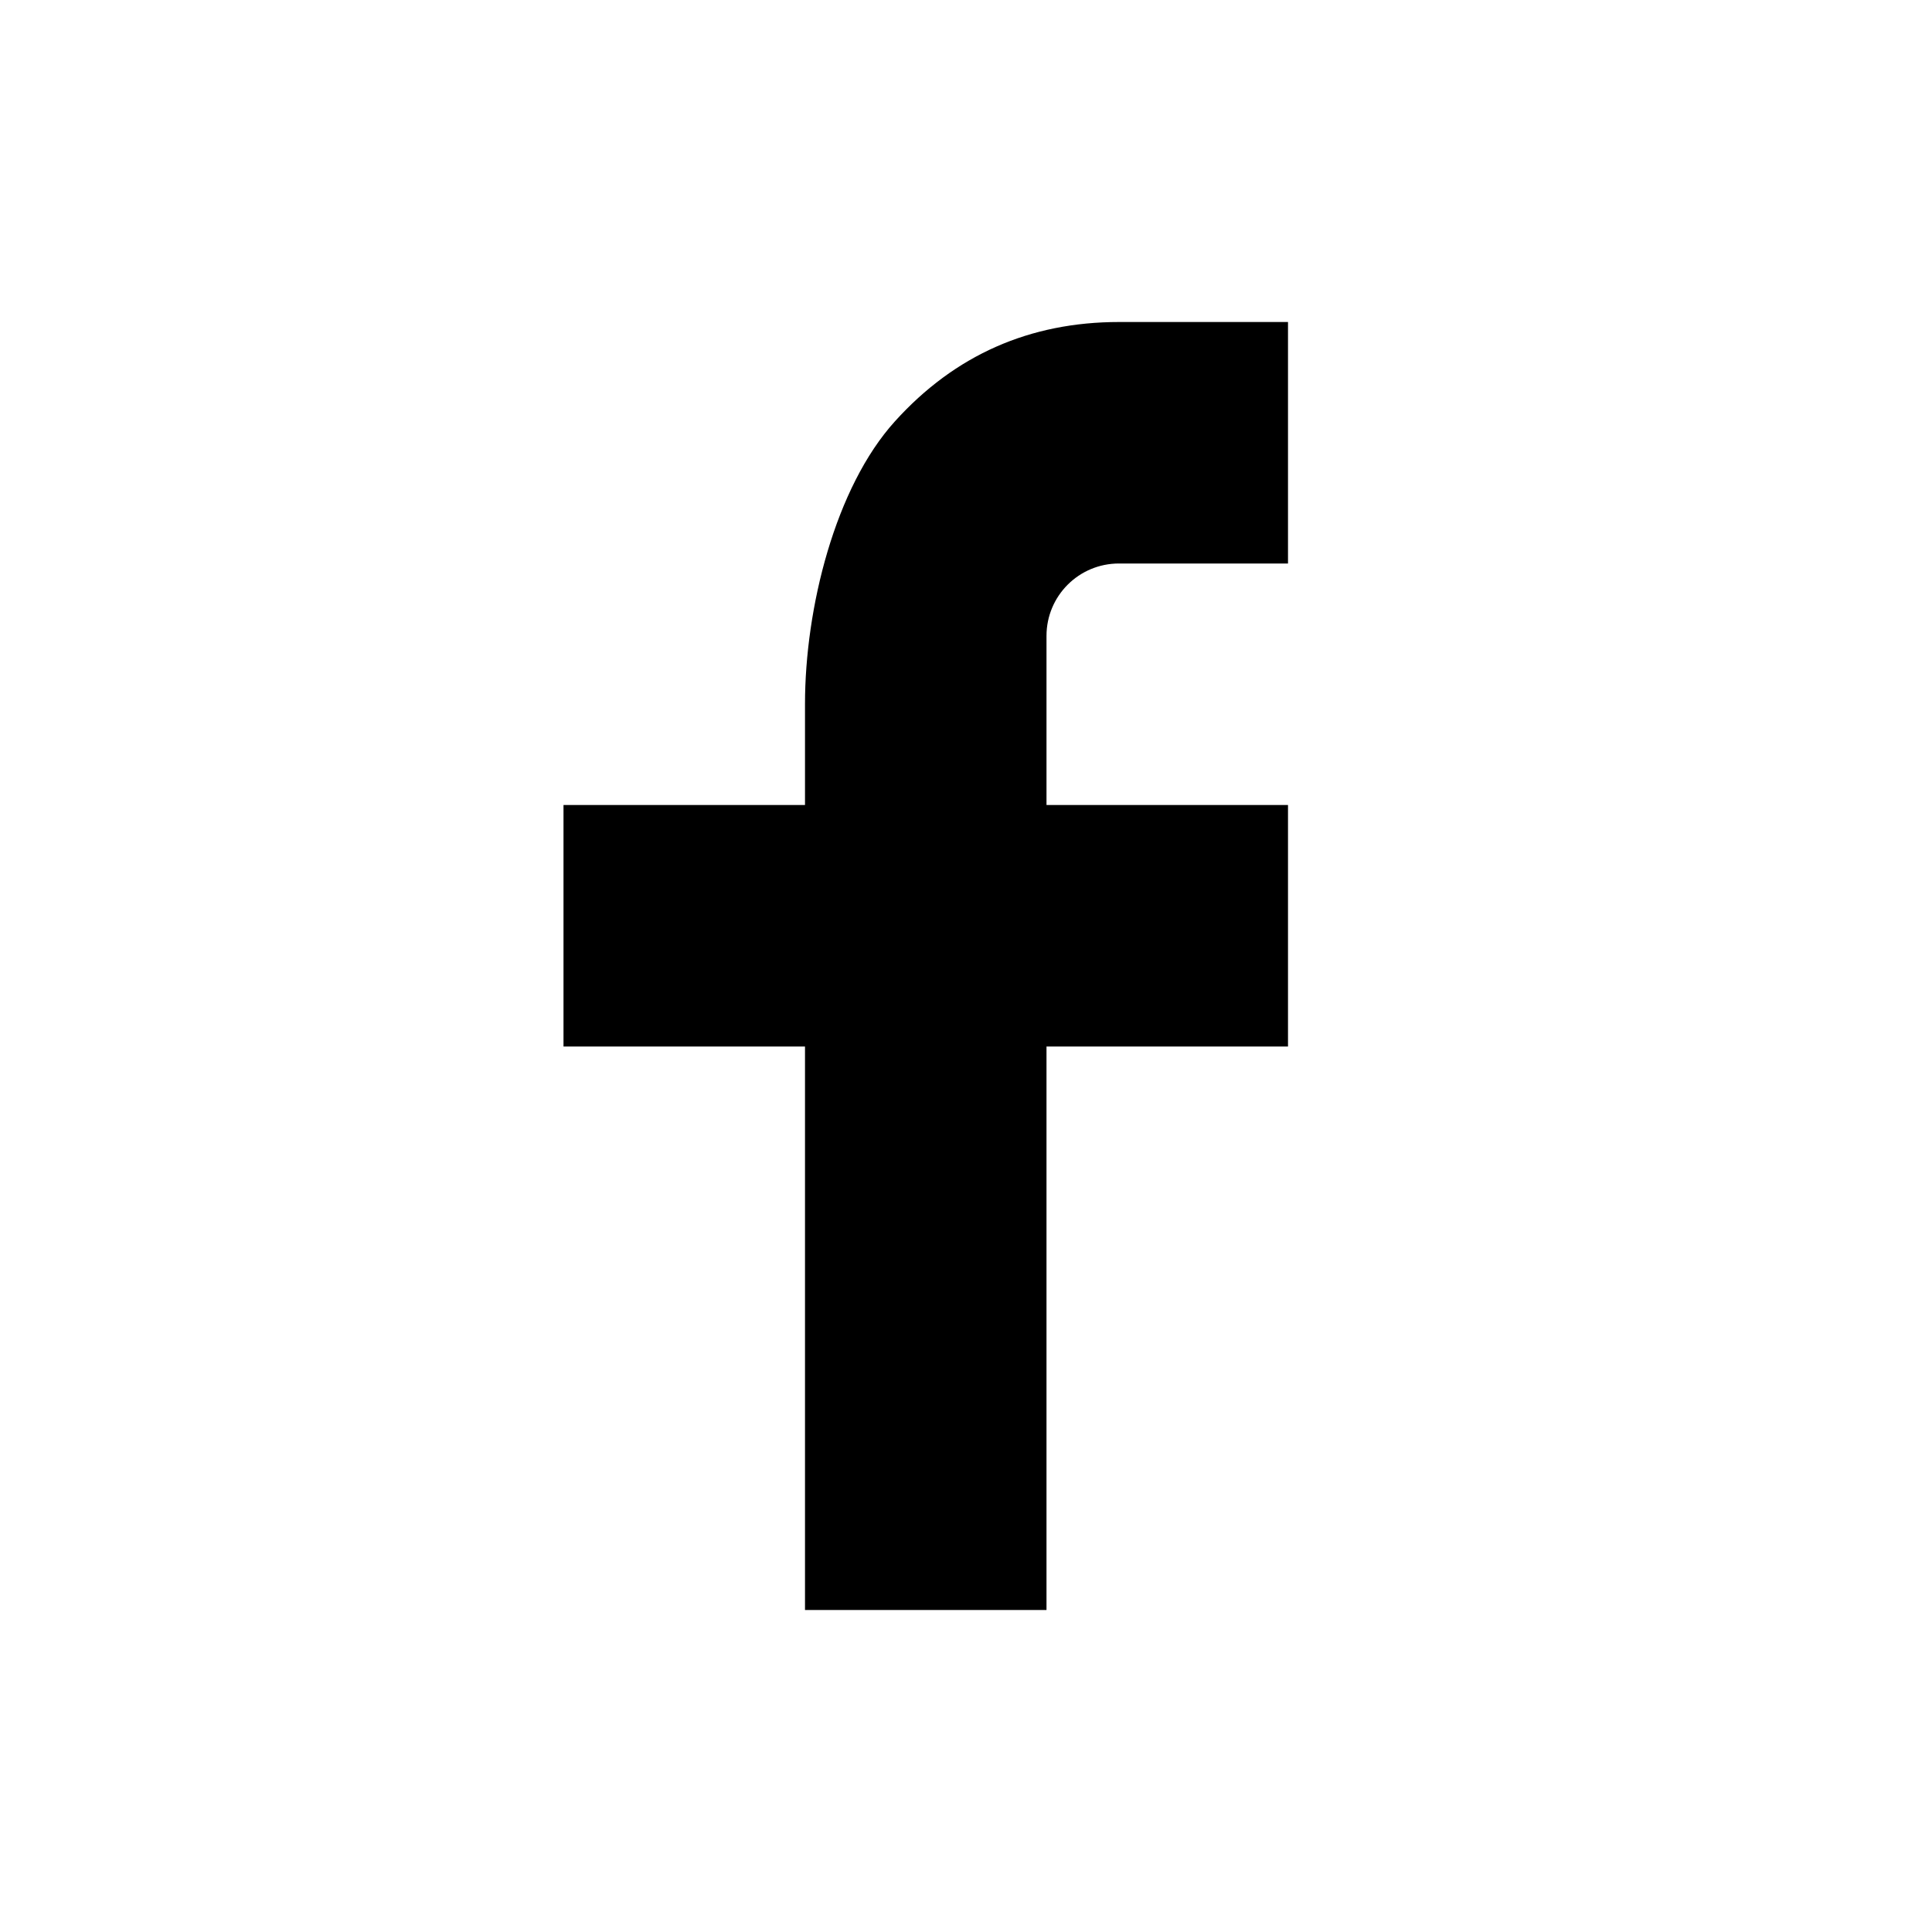
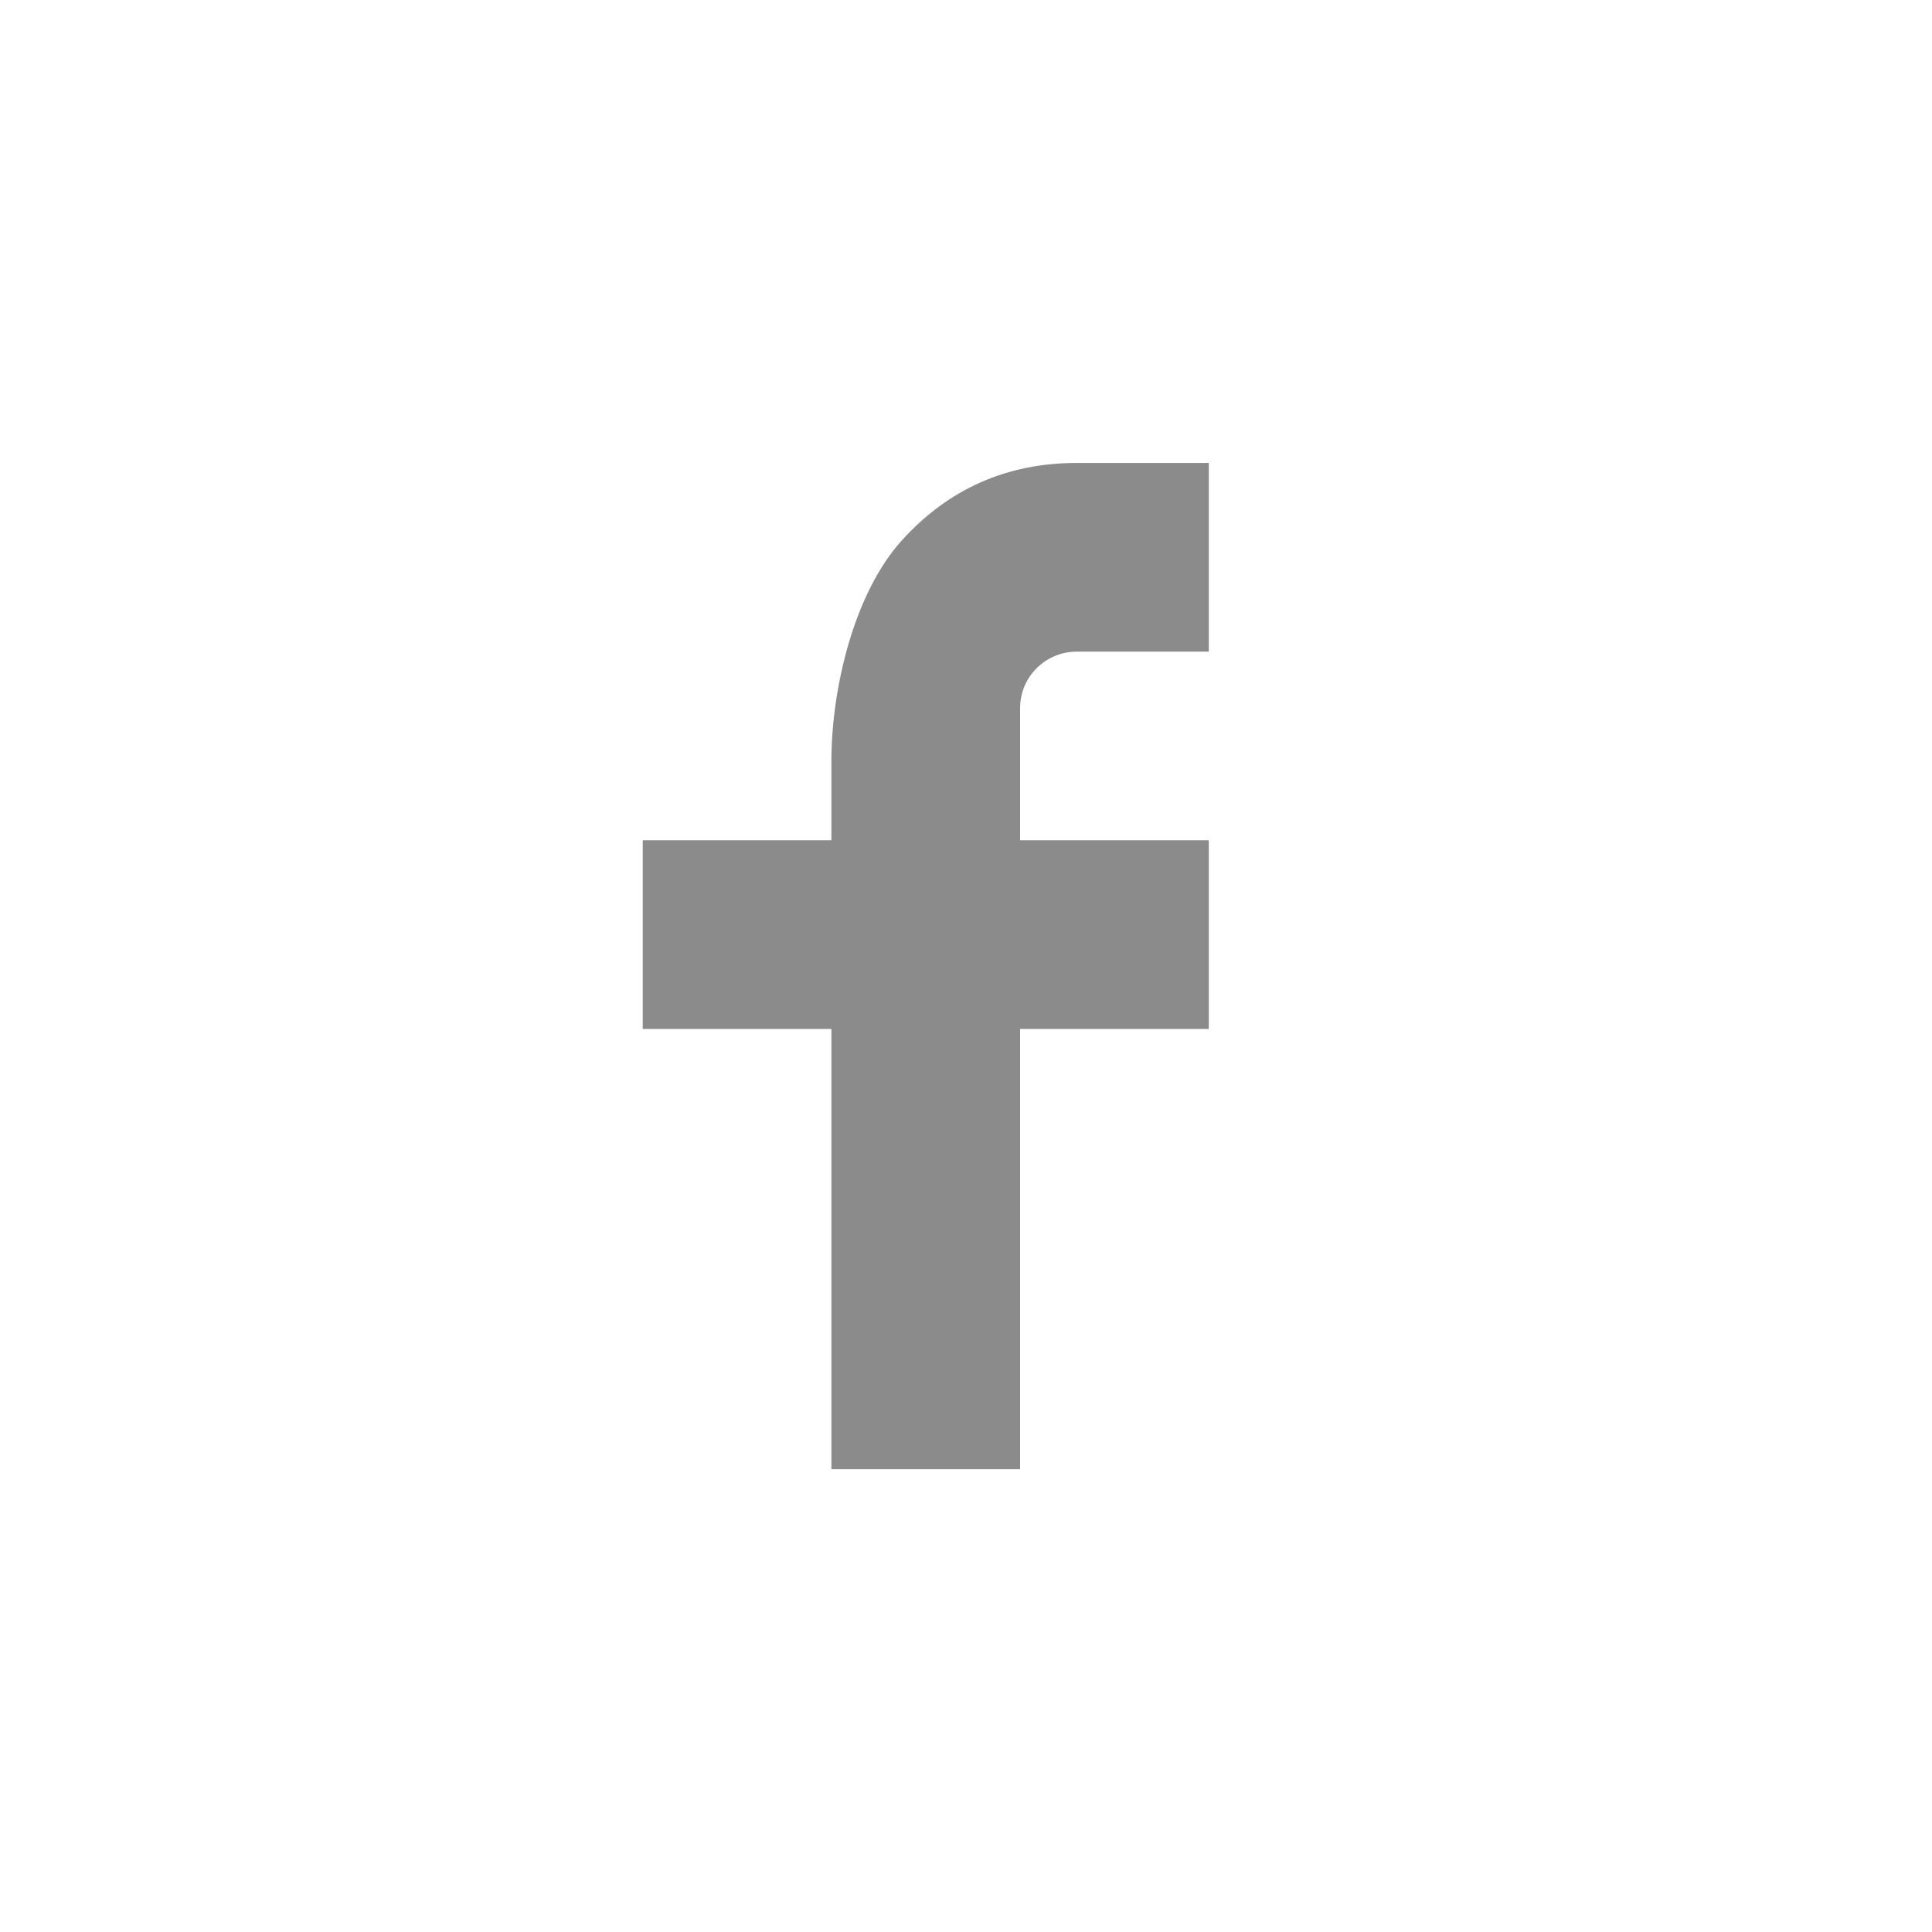
- <svg xmlns="http://www.w3.org/2000/svg" baseProfile="tiny" height="24px" id="Layer_1" version="1.2" viewBox="0 0 24 24" width="24px" xml:space="preserve">
+ <svg xmlns="http://www.w3.org/2000/svg" version="1.2" baseProfile="tiny" id="Layer_1" x="0px" y="0px" width="24px" height="24px" viewBox="0 0 24 24" xml:space="preserve">
  <g>
-     <path d="M13,10h3v3h-3v7h-3v-7H7v-3h3V8.745c0-1.189,0.374-2.691,1.118-3.512C11.862,4.41,12.791,4,13.904,4H16v3h-2.1   C13.402,7,13,7.402,13,7.899V10z" />
+     <path fill="#8B8B8B" d="M12.672,10.438h2.344v2.344h-2.344v5.469h-2.344v-5.469H7.984v-2.344h2.344v-0.98   c0-0.929,0.292-2.102,0.874-2.744c0.581-0.642,1.306-0.963,2.176-0.963h1.638v2.344h-1.641c-0.389,0-0.703,0.314-0.703,0.702   V10.438z" />
  </g>
</svg>
